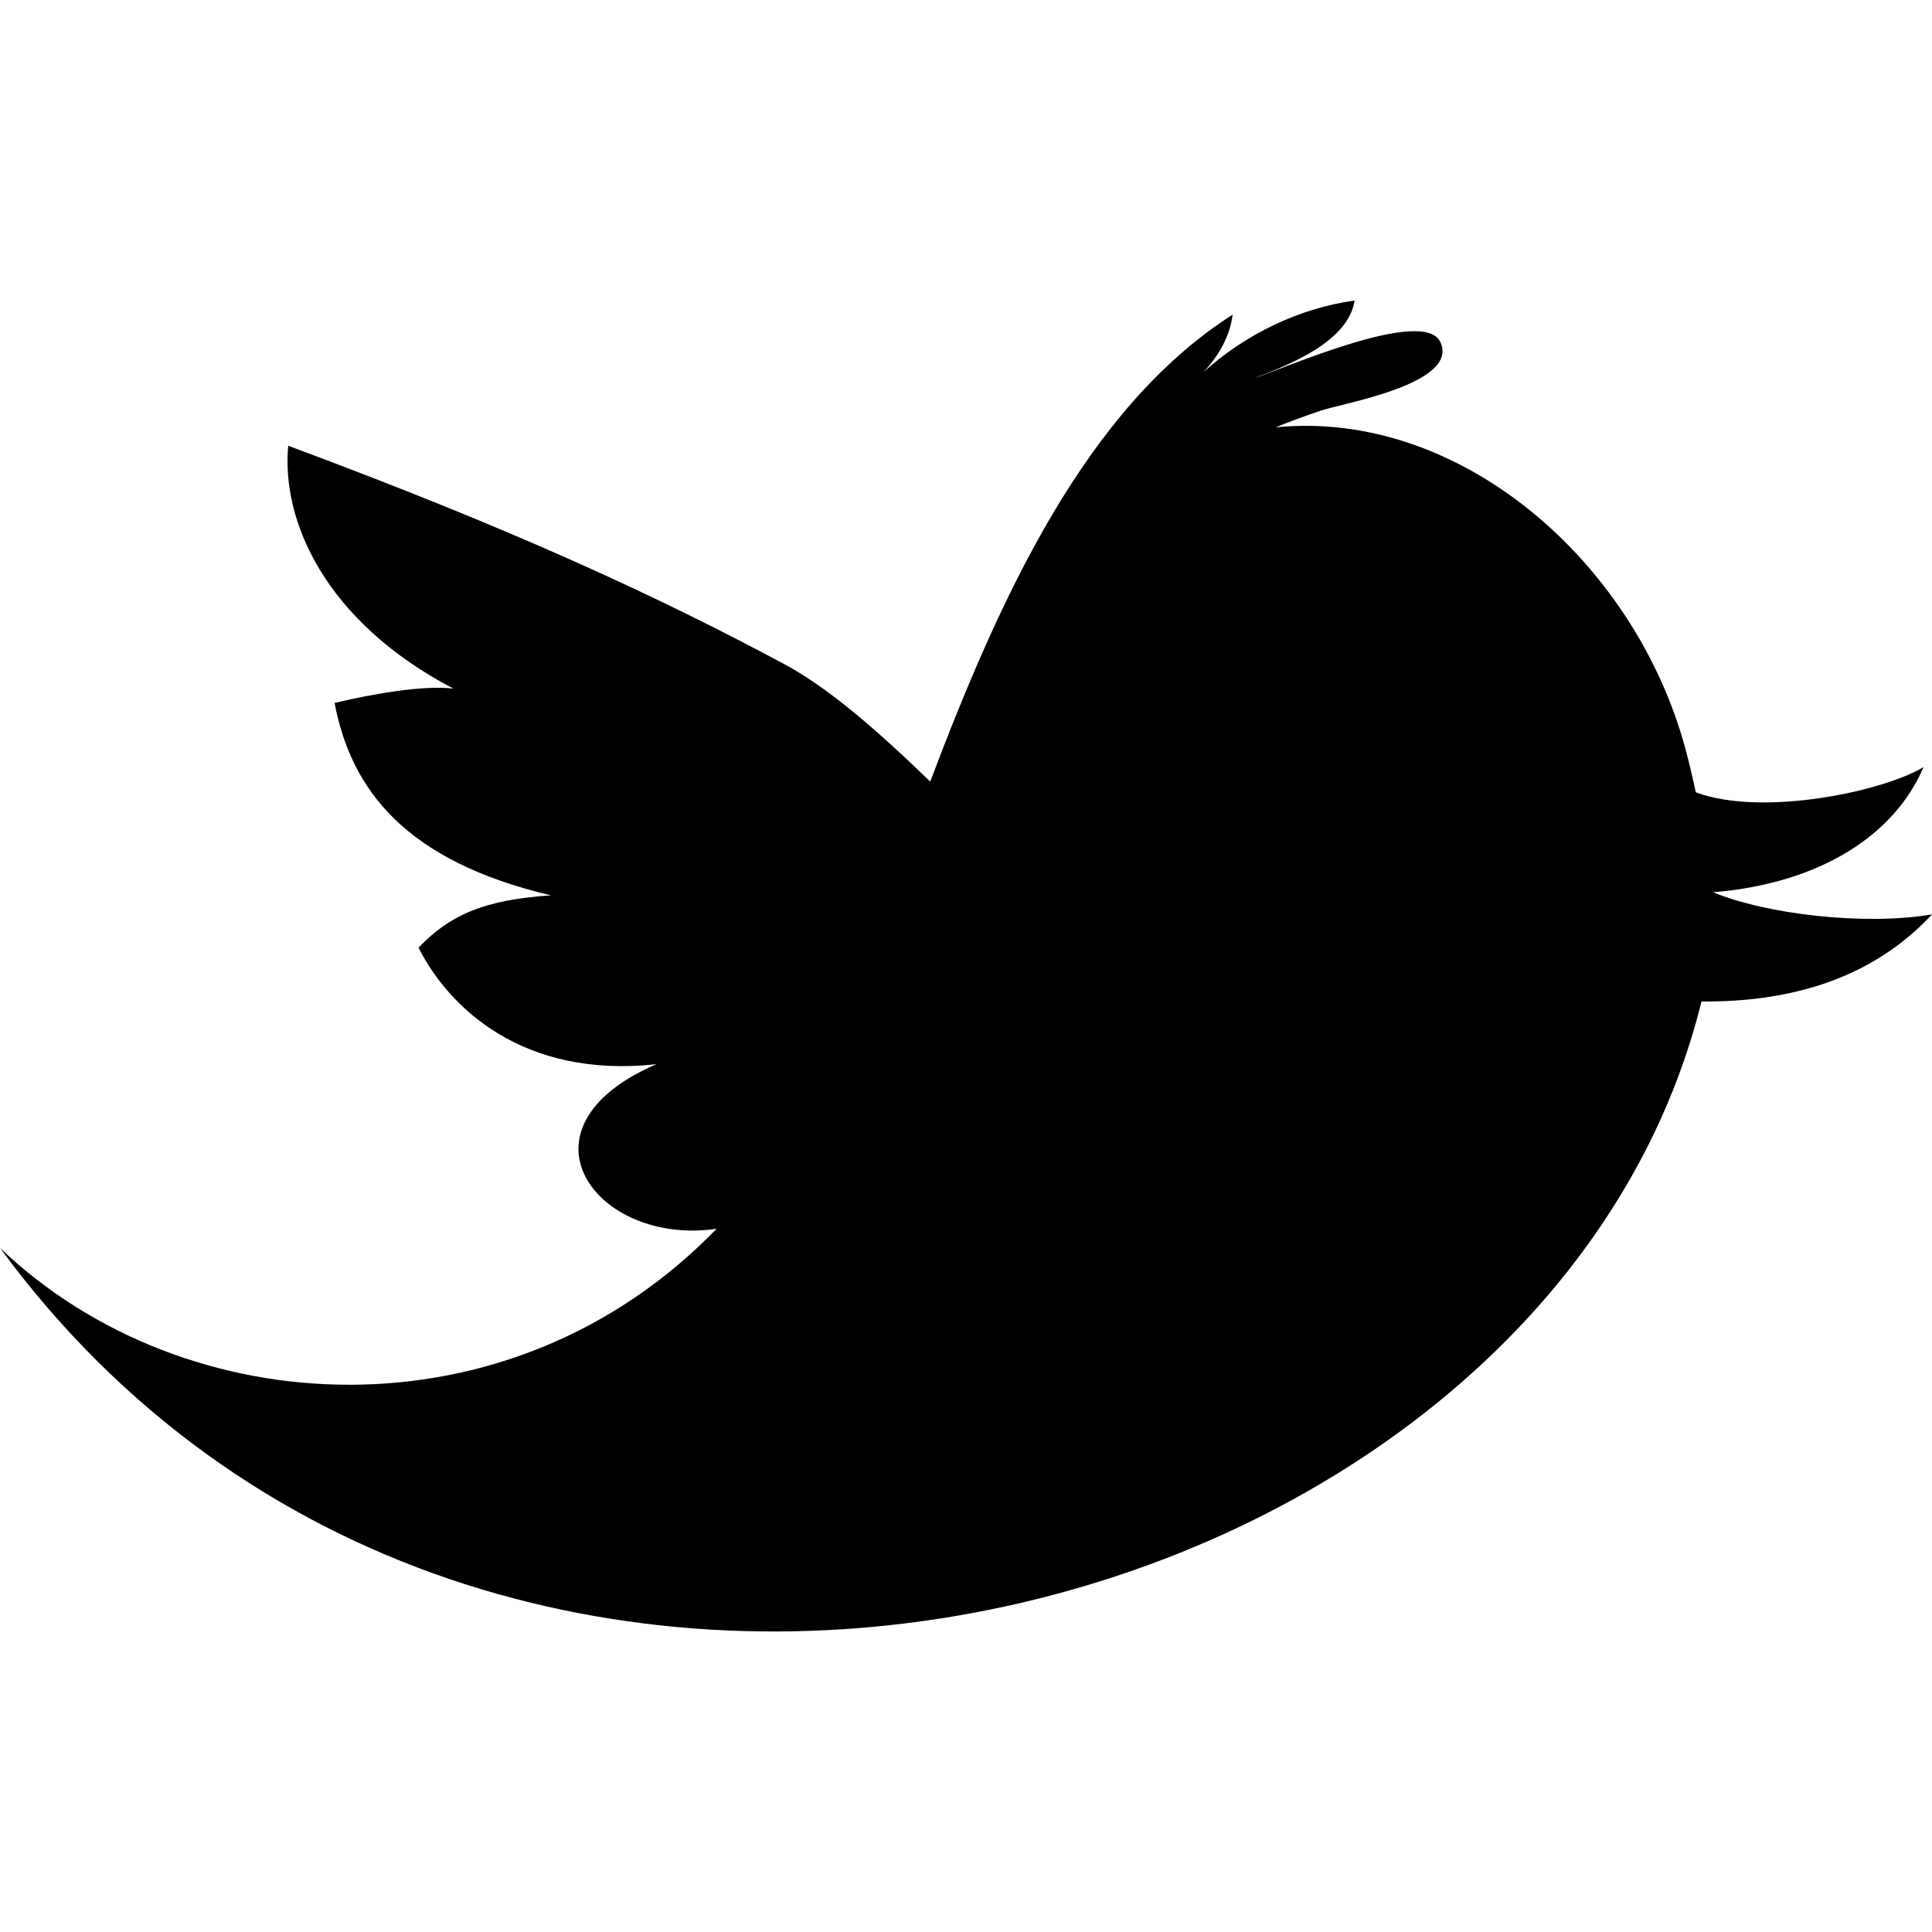
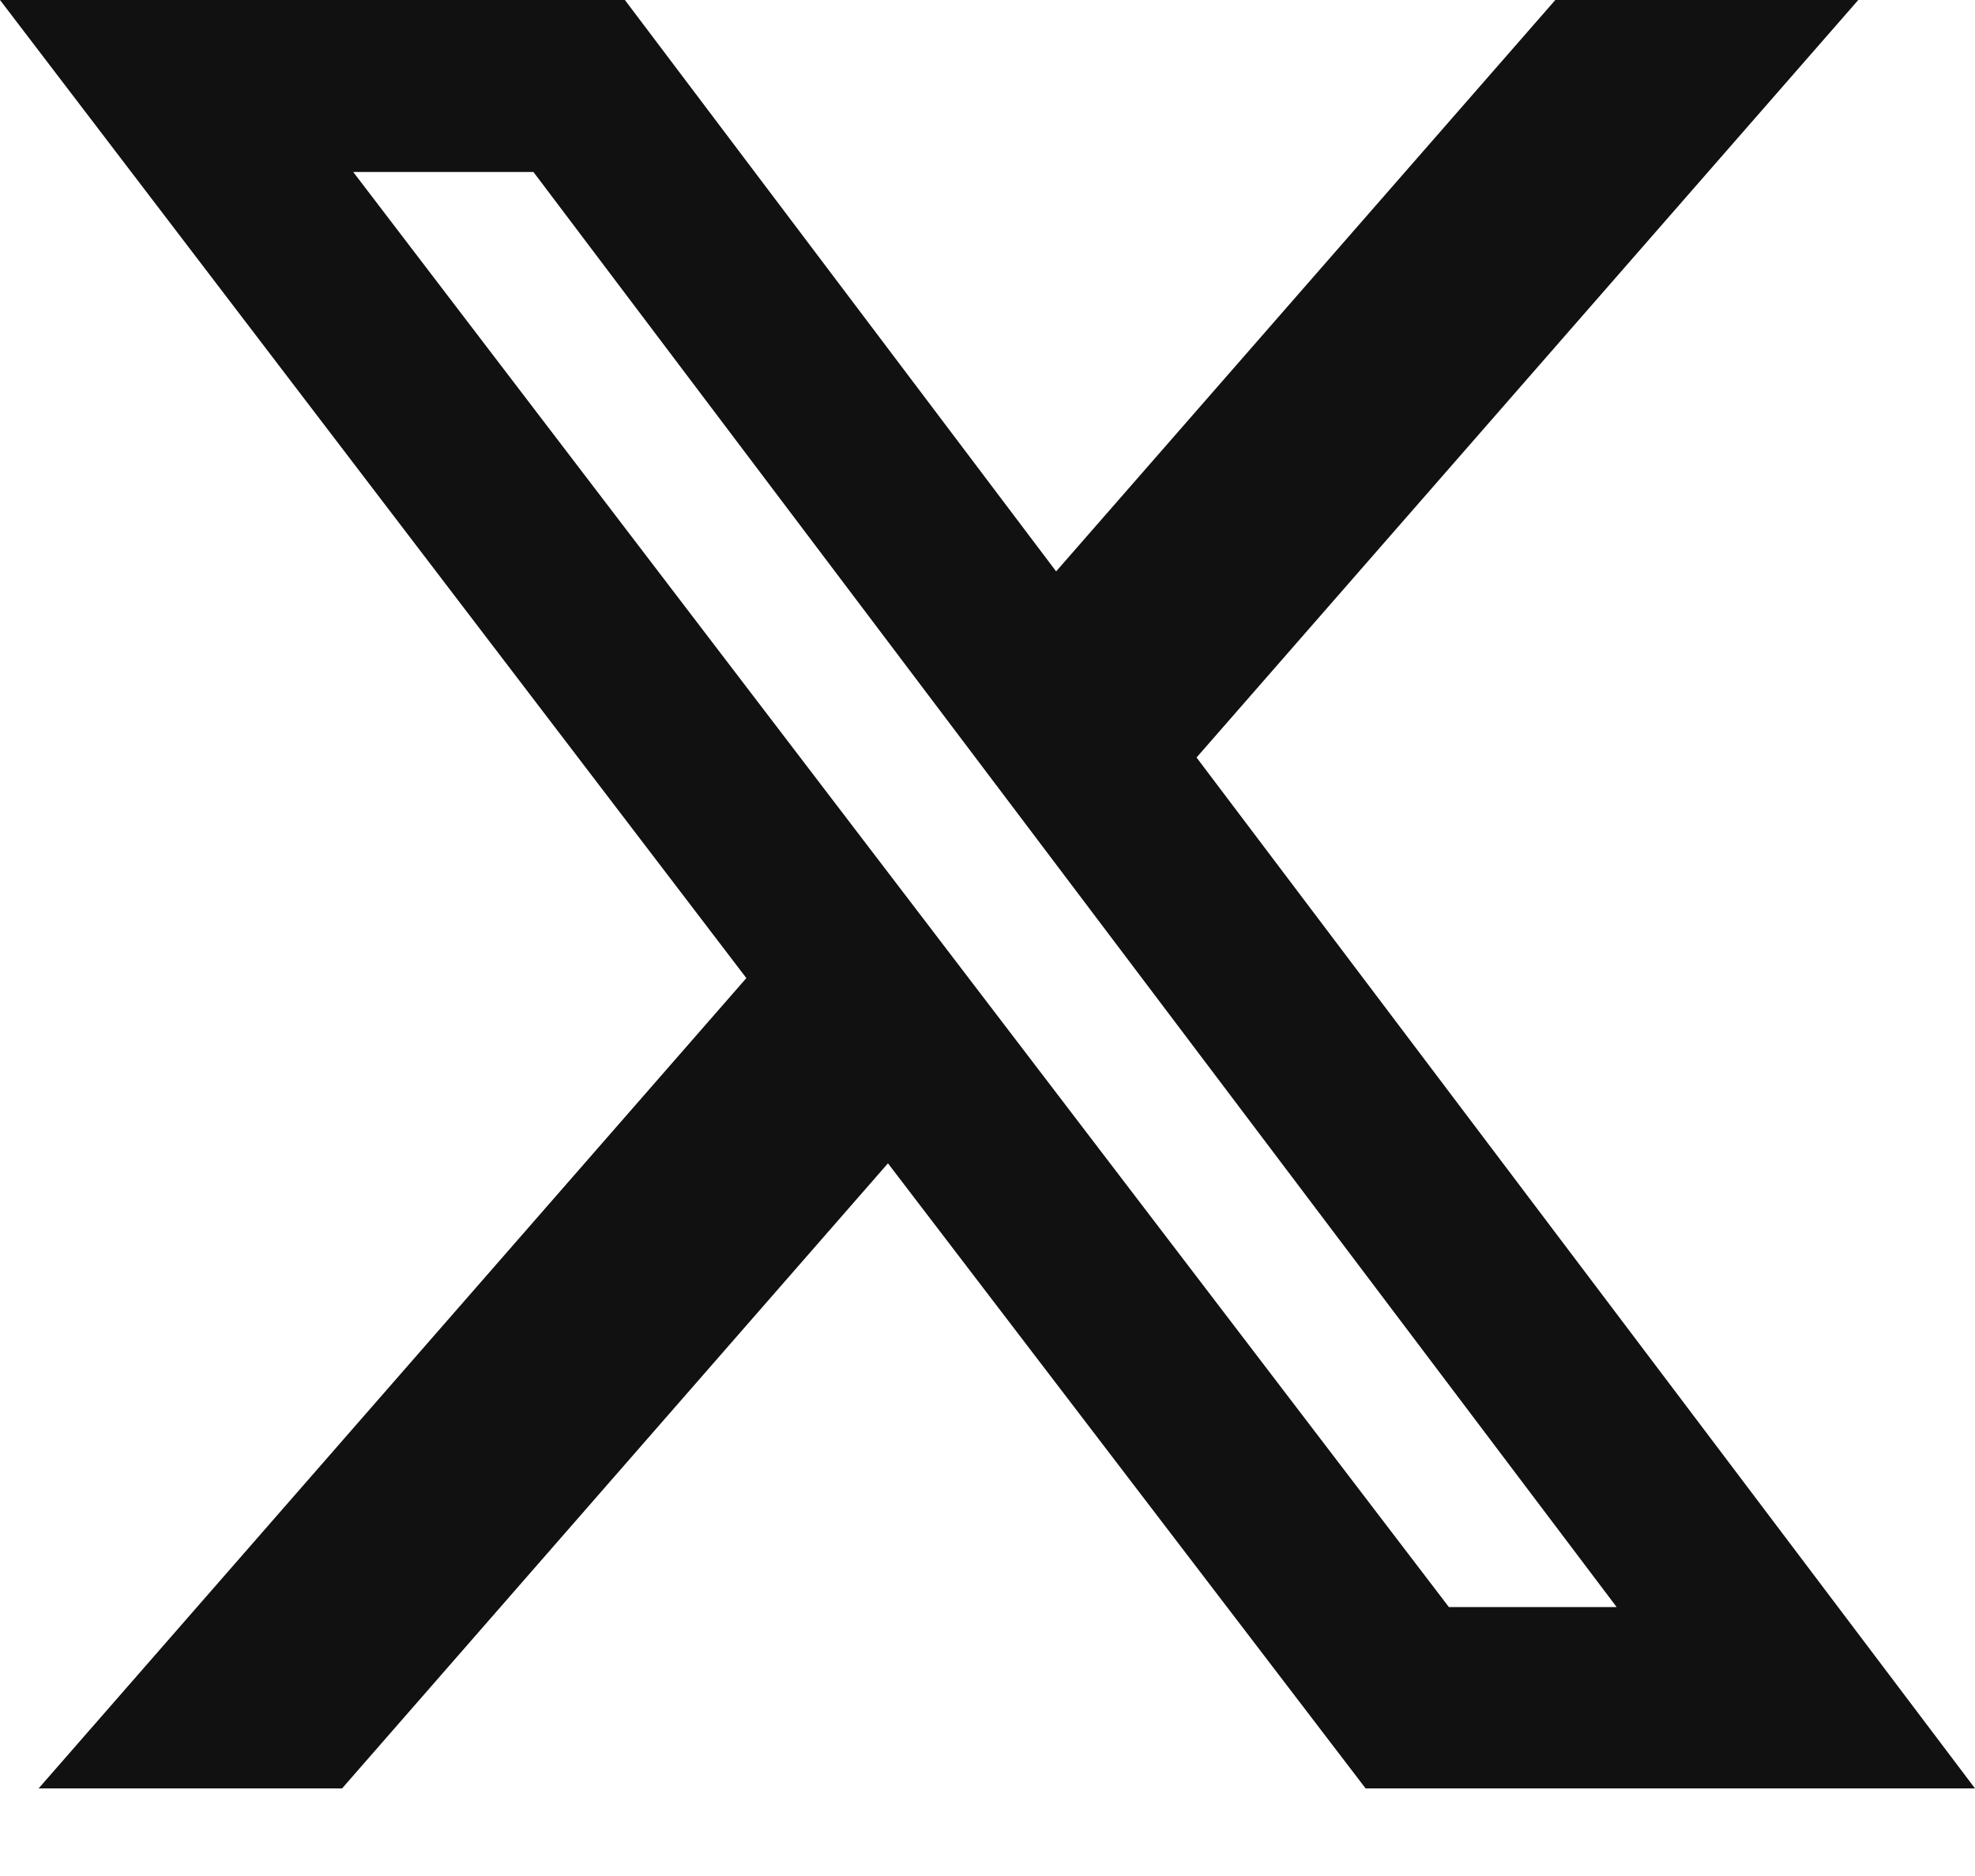
- <svg xmlns="http://www.w3.org/2000/svg" version="1.1" id="Capa_1" x="0px" y="0px" width="430.117px" height="430.117px" viewBox="0 0 430.117 430.117" style="enable-background:new 0 0 430.117 430.117;" xml:space="preserve">
-   <g>
-     <path id="Twitter__x28_alt_x29_" d="M381.384,198.639c24.157-1.993,40.543-12.975,46.849-27.876   c-8.714,5.353-35.764,11.189-50.703,5.631c-0.732-3.51-1.55-6.844-2.353-9.854c-11.383-41.798-50.357-75.472-91.194-71.404   c3.304-1.334,6.655-2.576,9.996-3.691c4.495-1.61,30.868-5.901,26.715-15.21c-3.5-8.188-35.722,6.188-41.789,8.067   c8.009-3.012,21.254-8.193,22.673-17.396c-12.27,1.683-24.315,7.484-33.622,15.919c3.36-3.617,5.909-8.025,6.45-12.769   C241.68,90.963,222.563,133.113,207.092,174c-12.148-11.773-22.915-21.044-32.574-26.192   c-27.097-14.531-59.496-29.692-110.355-48.572c-1.561,16.827,8.322,39.201,36.8,54.08c-6.17-0.826-17.453,1.017-26.477,3.178   c3.675,19.277,15.677,35.159,48.169,42.839c-14.849,0.98-22.523,4.359-29.478,11.642c6.763,13.407,23.266,29.186,52.953,25.947   c-33.006,14.226-13.458,40.571,13.399,36.642C113.713,320.887,41.479,317.409,0,277.828   c108.299,147.572,343.716,87.274,378.799-54.866c26.285,0.224,41.737-9.105,51.318-19.39   C414.973,206.142,393.023,203.486,381.384,198.639z" />
-   </g>
-   <g>
- </g>
-   <g>
- </g>
-   <g>
- </g>
-   <g>
- </g>
-   <g>
- </g>
-   <g>
- </g>
-   <g>
- </g>
-   <g>
- </g>
-   <g>
- </g>
-   <g>
- </g>
-   <g>
- </g>
-   <g>
- </g>
-   <g>
- </g>
-   <g>
- </g>
-   <g>
- </g>
+ <svg xmlns="http://www.w3.org/2000/svg" width="20" height="19" viewBox="0 0 20 19" fill="none">
+   <path d="M15.75 0H18.818L12.117 7.672L20 18.113H13.829L8.992 11.782L3.464 18.113H0.391L7.558 9.906L0 0H6.328L10.695 5.787L15.75 0ZM14.672 16.276H16.371L5.402 1.742H3.577L14.672 16.276Z" fill="#111111" />
</svg>
